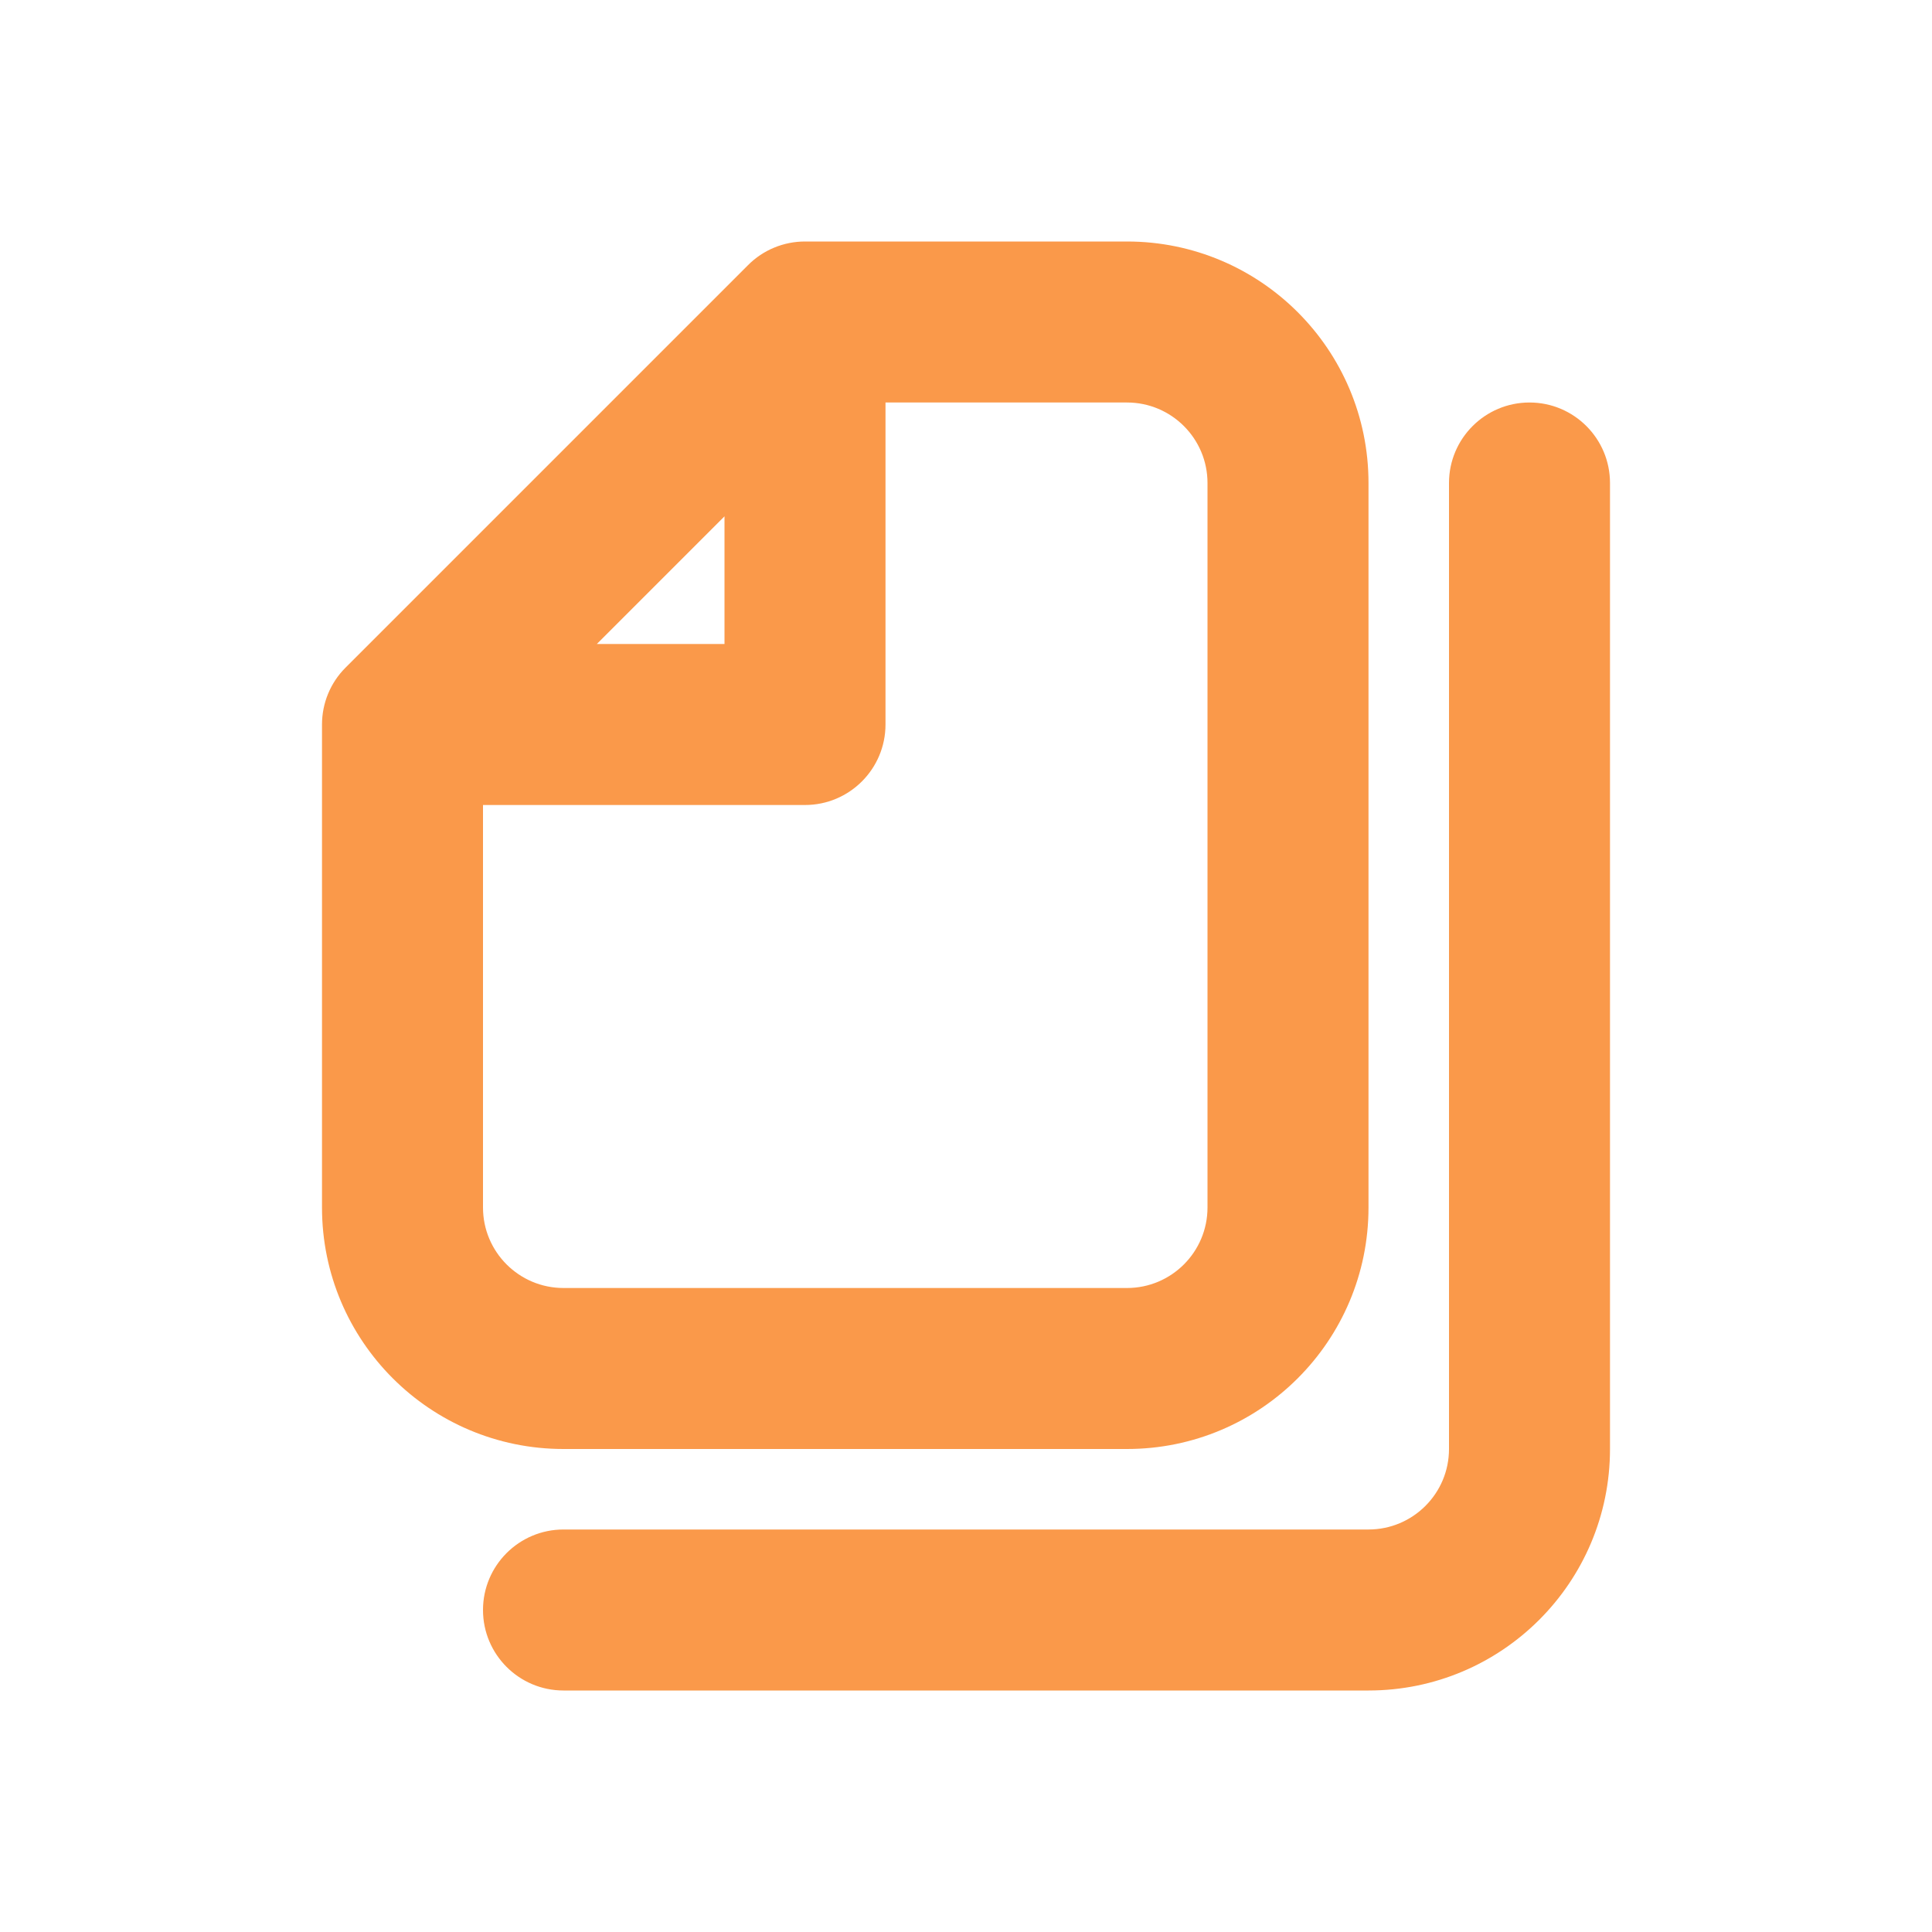
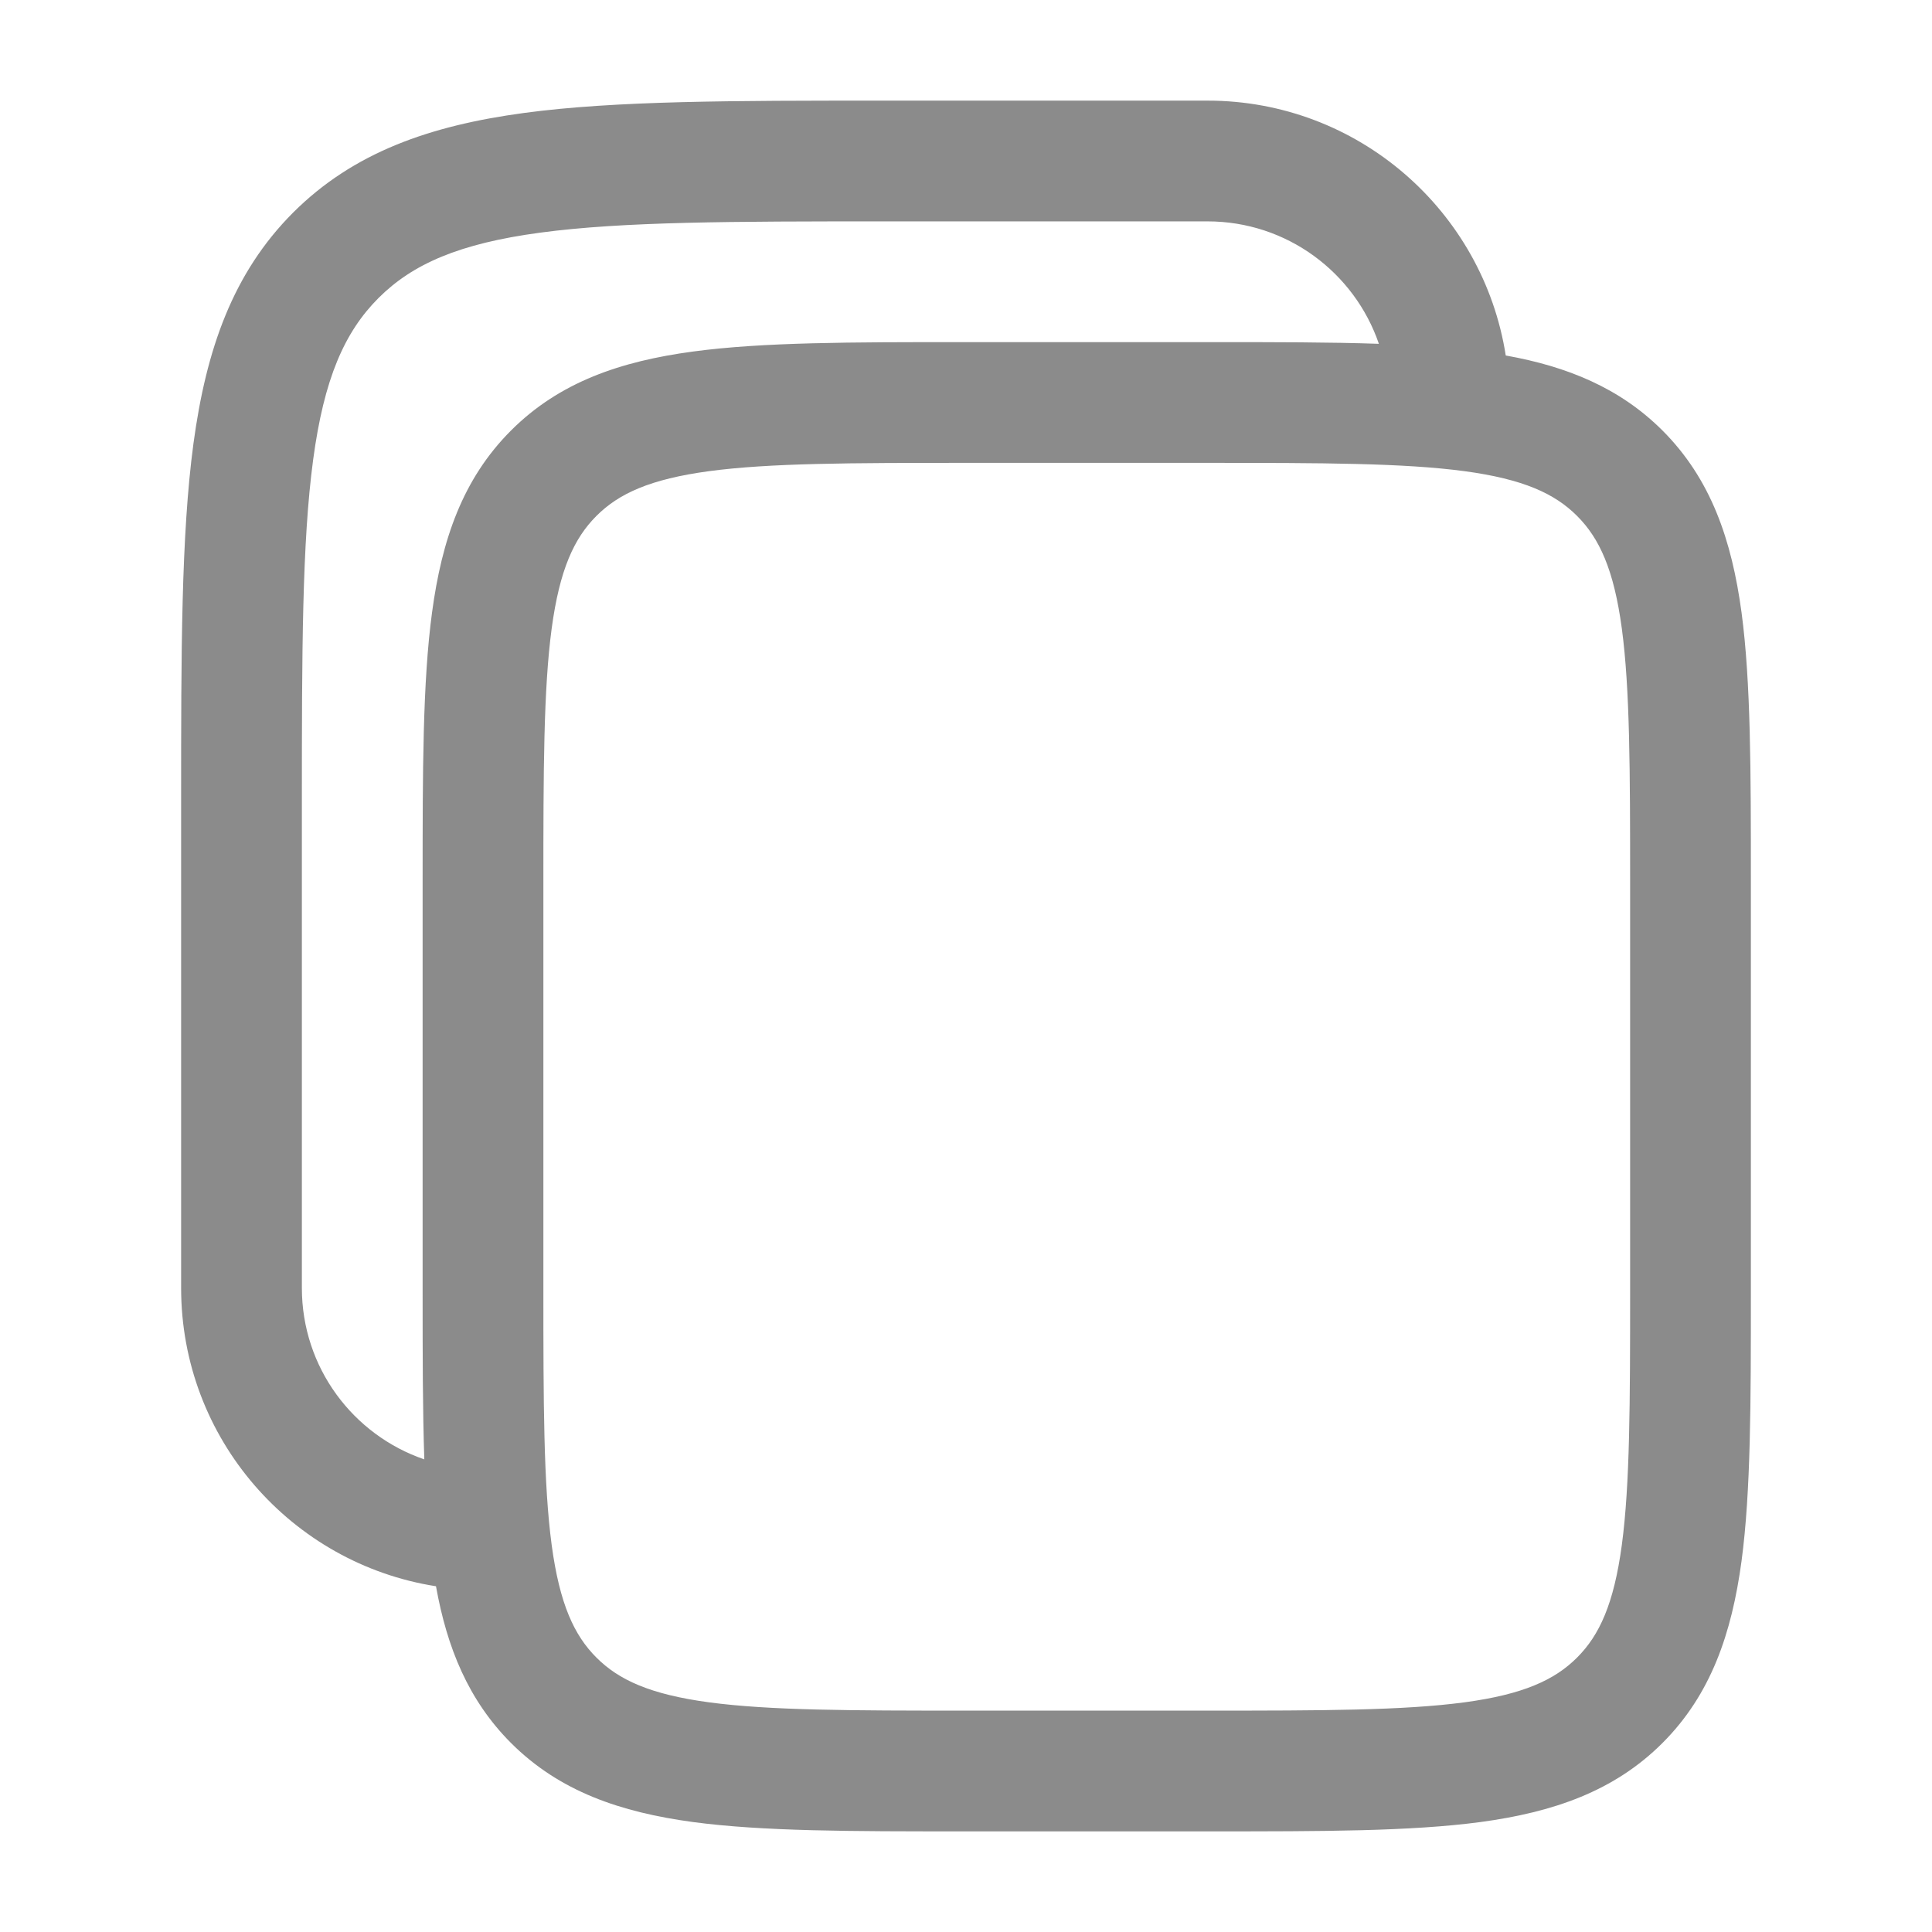
<svg xmlns="http://www.w3.org/2000/svg" width="800px" height="800px" viewBox="0 0 24 24" fill="none" version="1.1" id="svg1">
  <defs id="defs1" />
-   <path fill-rule="evenodd" clip-rule="evenodd" d="M9.293 3.293C9.48 3.105 9.735 3 10 3H14C15.657 3 17 4.343 17 6V15C17 16.657 15.657 18 14 18H7C5.343 18 4 16.657 4 15V9C4 8.735 4.105 8.48 4.293 8.293L9.293 3.293ZM14 5H11V9C11 9.552 10.552 10 10 10H6V15C6 15.552 6.448 16 7 16H14C14.552 16 15 15.552 15 15V6C15 5.448 14.552 5 14 5ZM7.414 8H9V6.414L7.414 8ZM19 5C19.552 5 20 5.448 20 6V18C20 19.657 18.657 21 17 21H7C6.448 21 6 20.552 6 20C6 19.448 6.448 19 7 19H17C17.552 19 18 18.552 18 18V6C18 5.448 18.448 5 19 5Z" fill="#000000" id="path1" style="fill:#fa994a;fill-opacity:1" />
+   <path fill-rule="evenodd" clip-rule="evenodd" d="M15 1.25H10.944C9.106 1.25 7.65 1.25 6.511 1.403C5.339 1.561 4.39 1.893 3.641 2.641C2.893 3.39 2.561 4.339 2.403 5.511C2.25 6.65 2.25 8.106 2.25 9.944V16C2.25 17.872 3.622 19.424 5.416 19.705C5.553 20.469 5.818 21.121 6.348 21.652C6.95 22.254 7.708 22.512 8.608 22.634C9.475 22.75 10.578 22.75 11.945 22.75H15.055C16.422 22.75 17.525 22.75 18.392 22.634C19.292 22.512 20.05 22.254 20.652 21.652C21.254 21.05 21.512 20.292 21.634 19.392C21.75 18.525 21.75 17.422 21.75 16.055V10.945C21.75 9.578 21.75 8.475 21.634 7.608C21.512 6.708 21.254 5.95 20.652 5.348C20.121 4.818 19.469 4.553 18.705 4.416C18.424 2.622 16.872 1.25 15 1.25ZM17.129 4.271C16.826 3.386 15.988 2.75 15 2.75H11C9.093 2.75 7.739 2.752 6.711 2.89C5.705 3.025 5.125 3.279 4.702 3.702C4.279 4.125 4.025 4.705 3.89 5.711C3.752 6.739 3.75 8.093 3.75 10V16C3.75 16.988 4.386 17.826 5.271 18.129C5.25 17.519 5.25 16.83 5.25 16.055V10.945C5.25 9.578 5.25 8.475 5.367 7.608C5.488 6.708 5.746 5.95 6.348 5.348C6.95 4.746 7.708 4.488 8.608 4.367C9.475 4.25 10.578 4.25 11.945 4.25H15.055C15.83 4.25 16.519 4.25 17.129 4.271ZM7.409 6.409C7.686 6.132 8.074 5.952 8.808 5.853C9.563 5.752 10.565 5.75 12 5.75H15C16.435 5.75 17.436 5.752 18.192 5.853C18.926 5.952 19.314 6.132 19.591 6.409C19.868 6.686 20.048 7.074 20.147 7.808C20.248 8.563 20.25 9.565 20.25 11V16C20.25 17.435 20.248 18.436 20.147 19.192C20.048 19.926 19.868 20.314 19.591 20.591C19.314 20.868 18.926 21.048 18.192 21.147C17.436 21.248 16.435 21.25 15 21.25H12C10.565 21.25 9.563 21.248 8.808 21.147C8.074 21.048 7.686 20.868 7.409 20.591C7.132 20.314 6.952 19.926 6.853 19.192C6.752 18.436 6.75 17.435 6.75 16V11C6.75 9.565 6.752 8.563 6.853 7.808C6.952 7.074 7.132 6.686 7.409 6.409Z" fill="#1C274C" id="path1" style="fill:#8b8b8b;fill-opacity:1" />
</svg>
